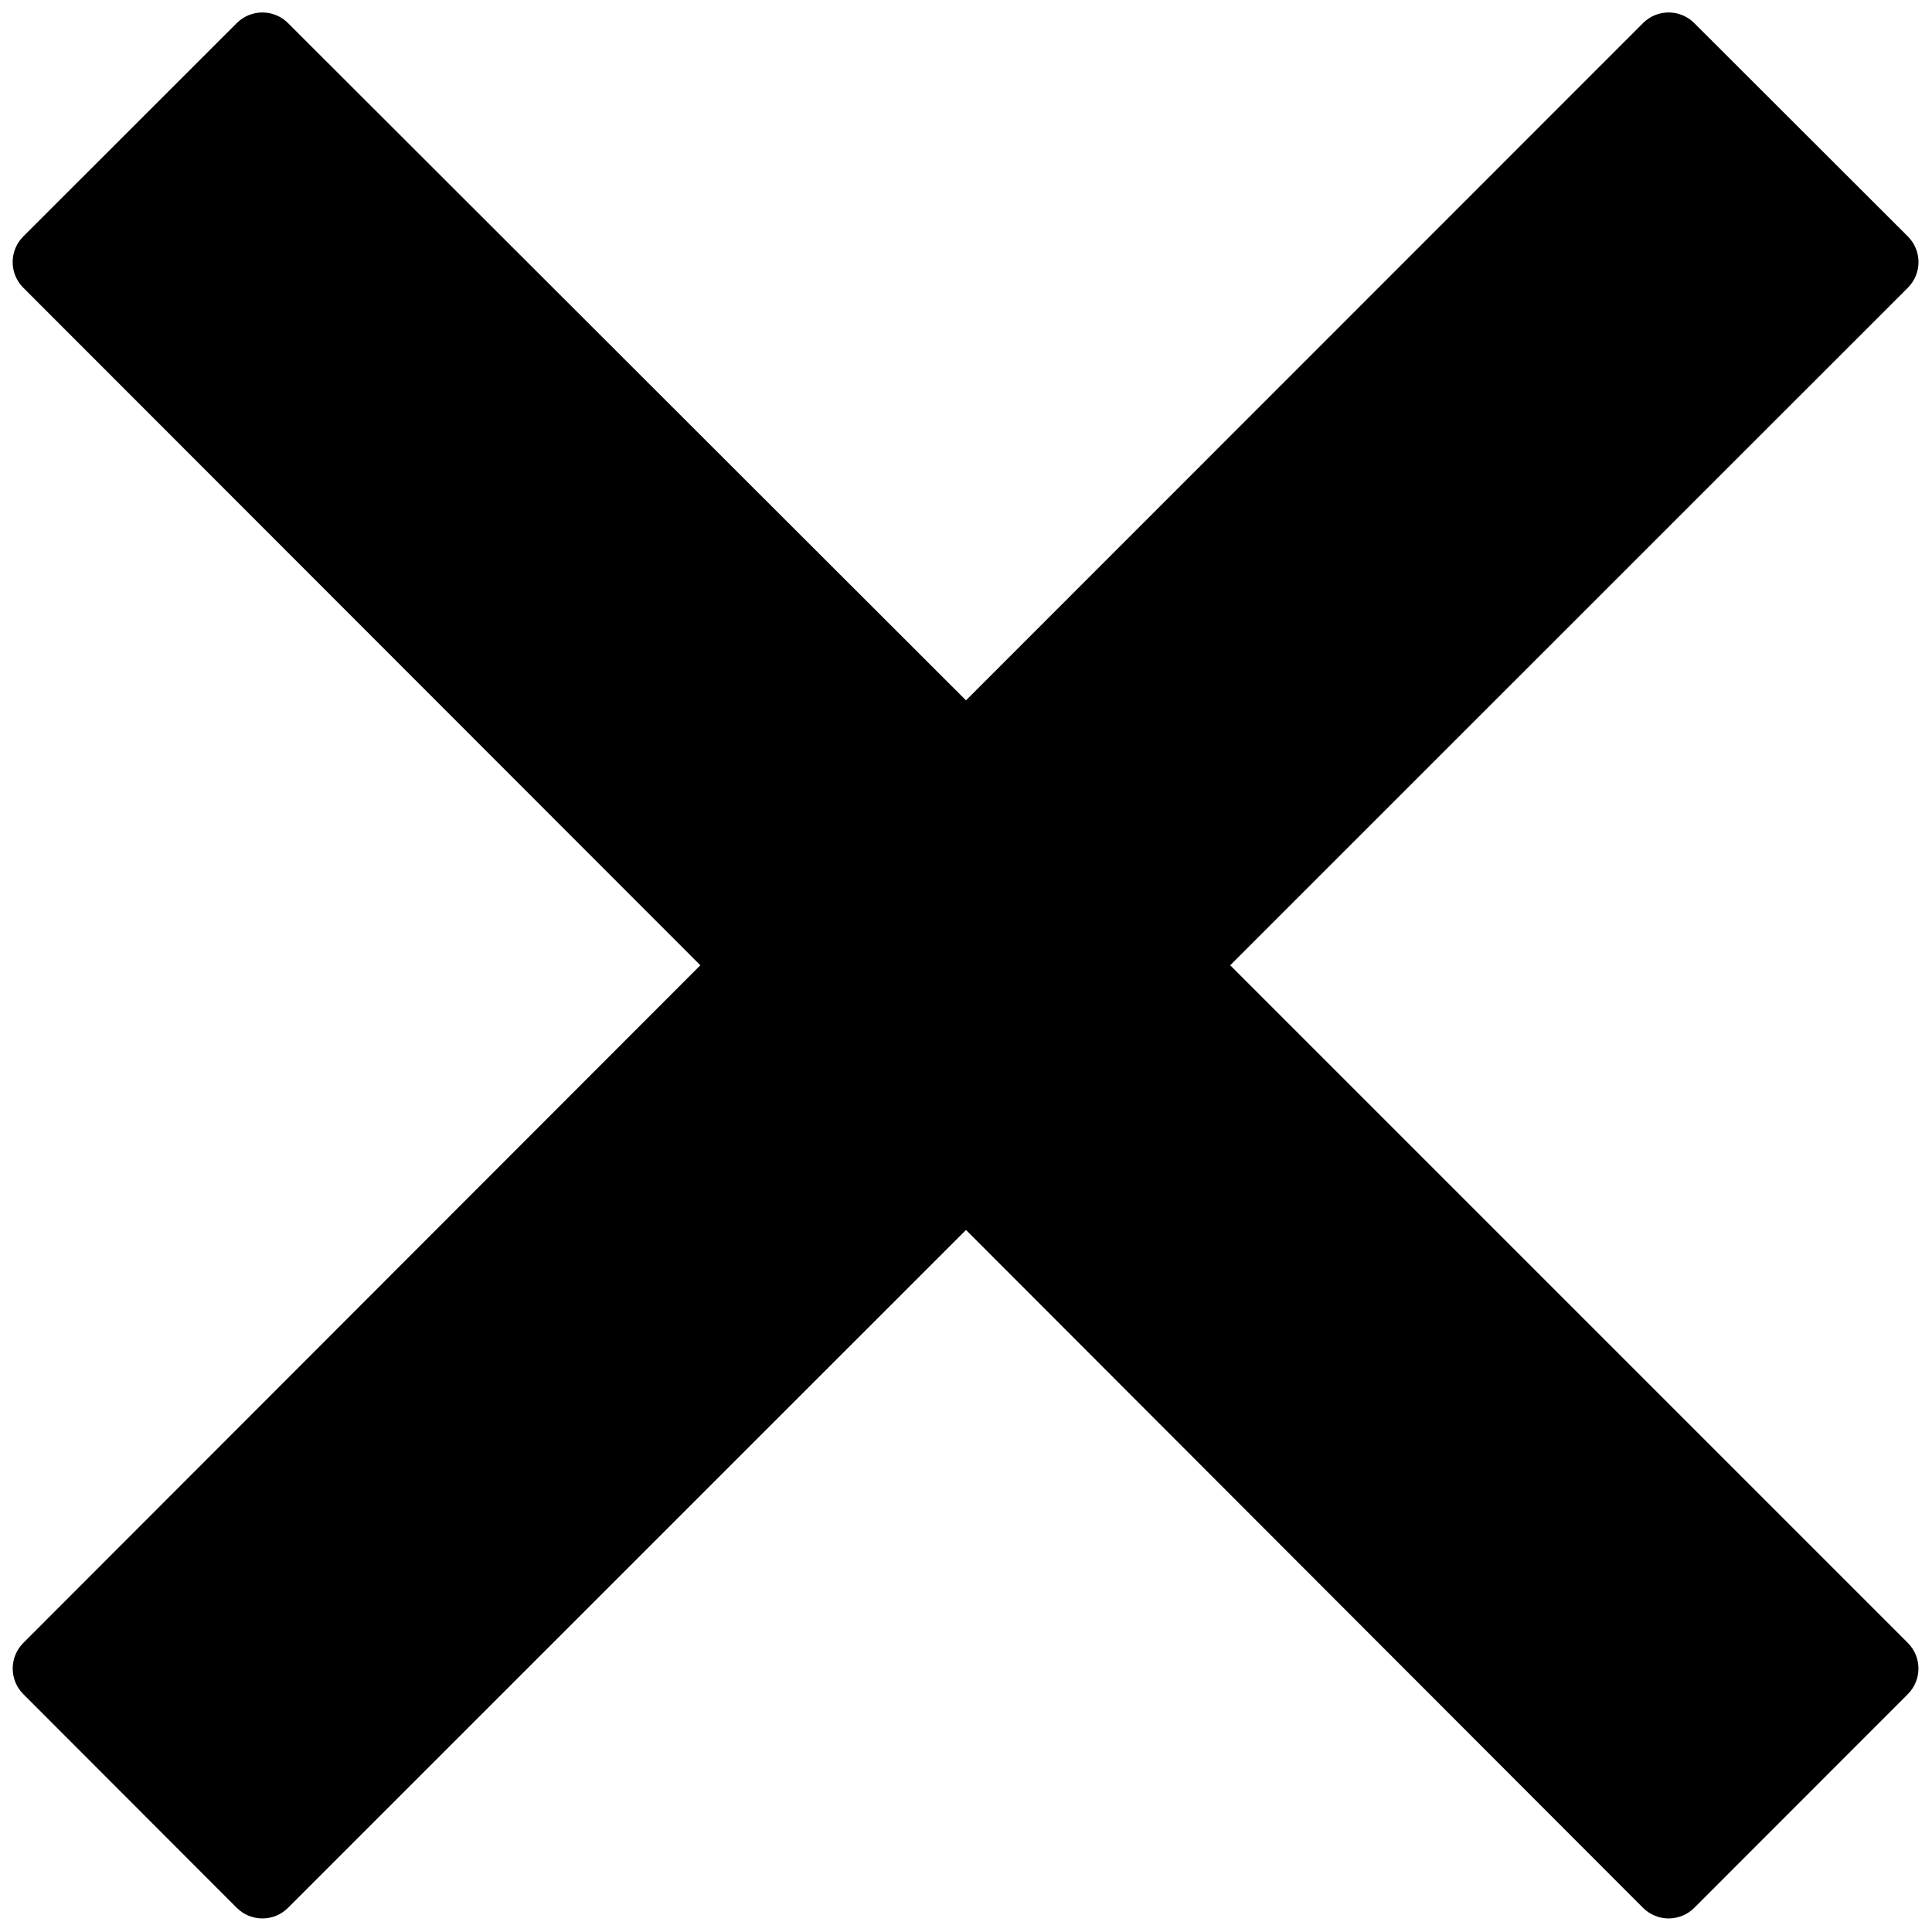
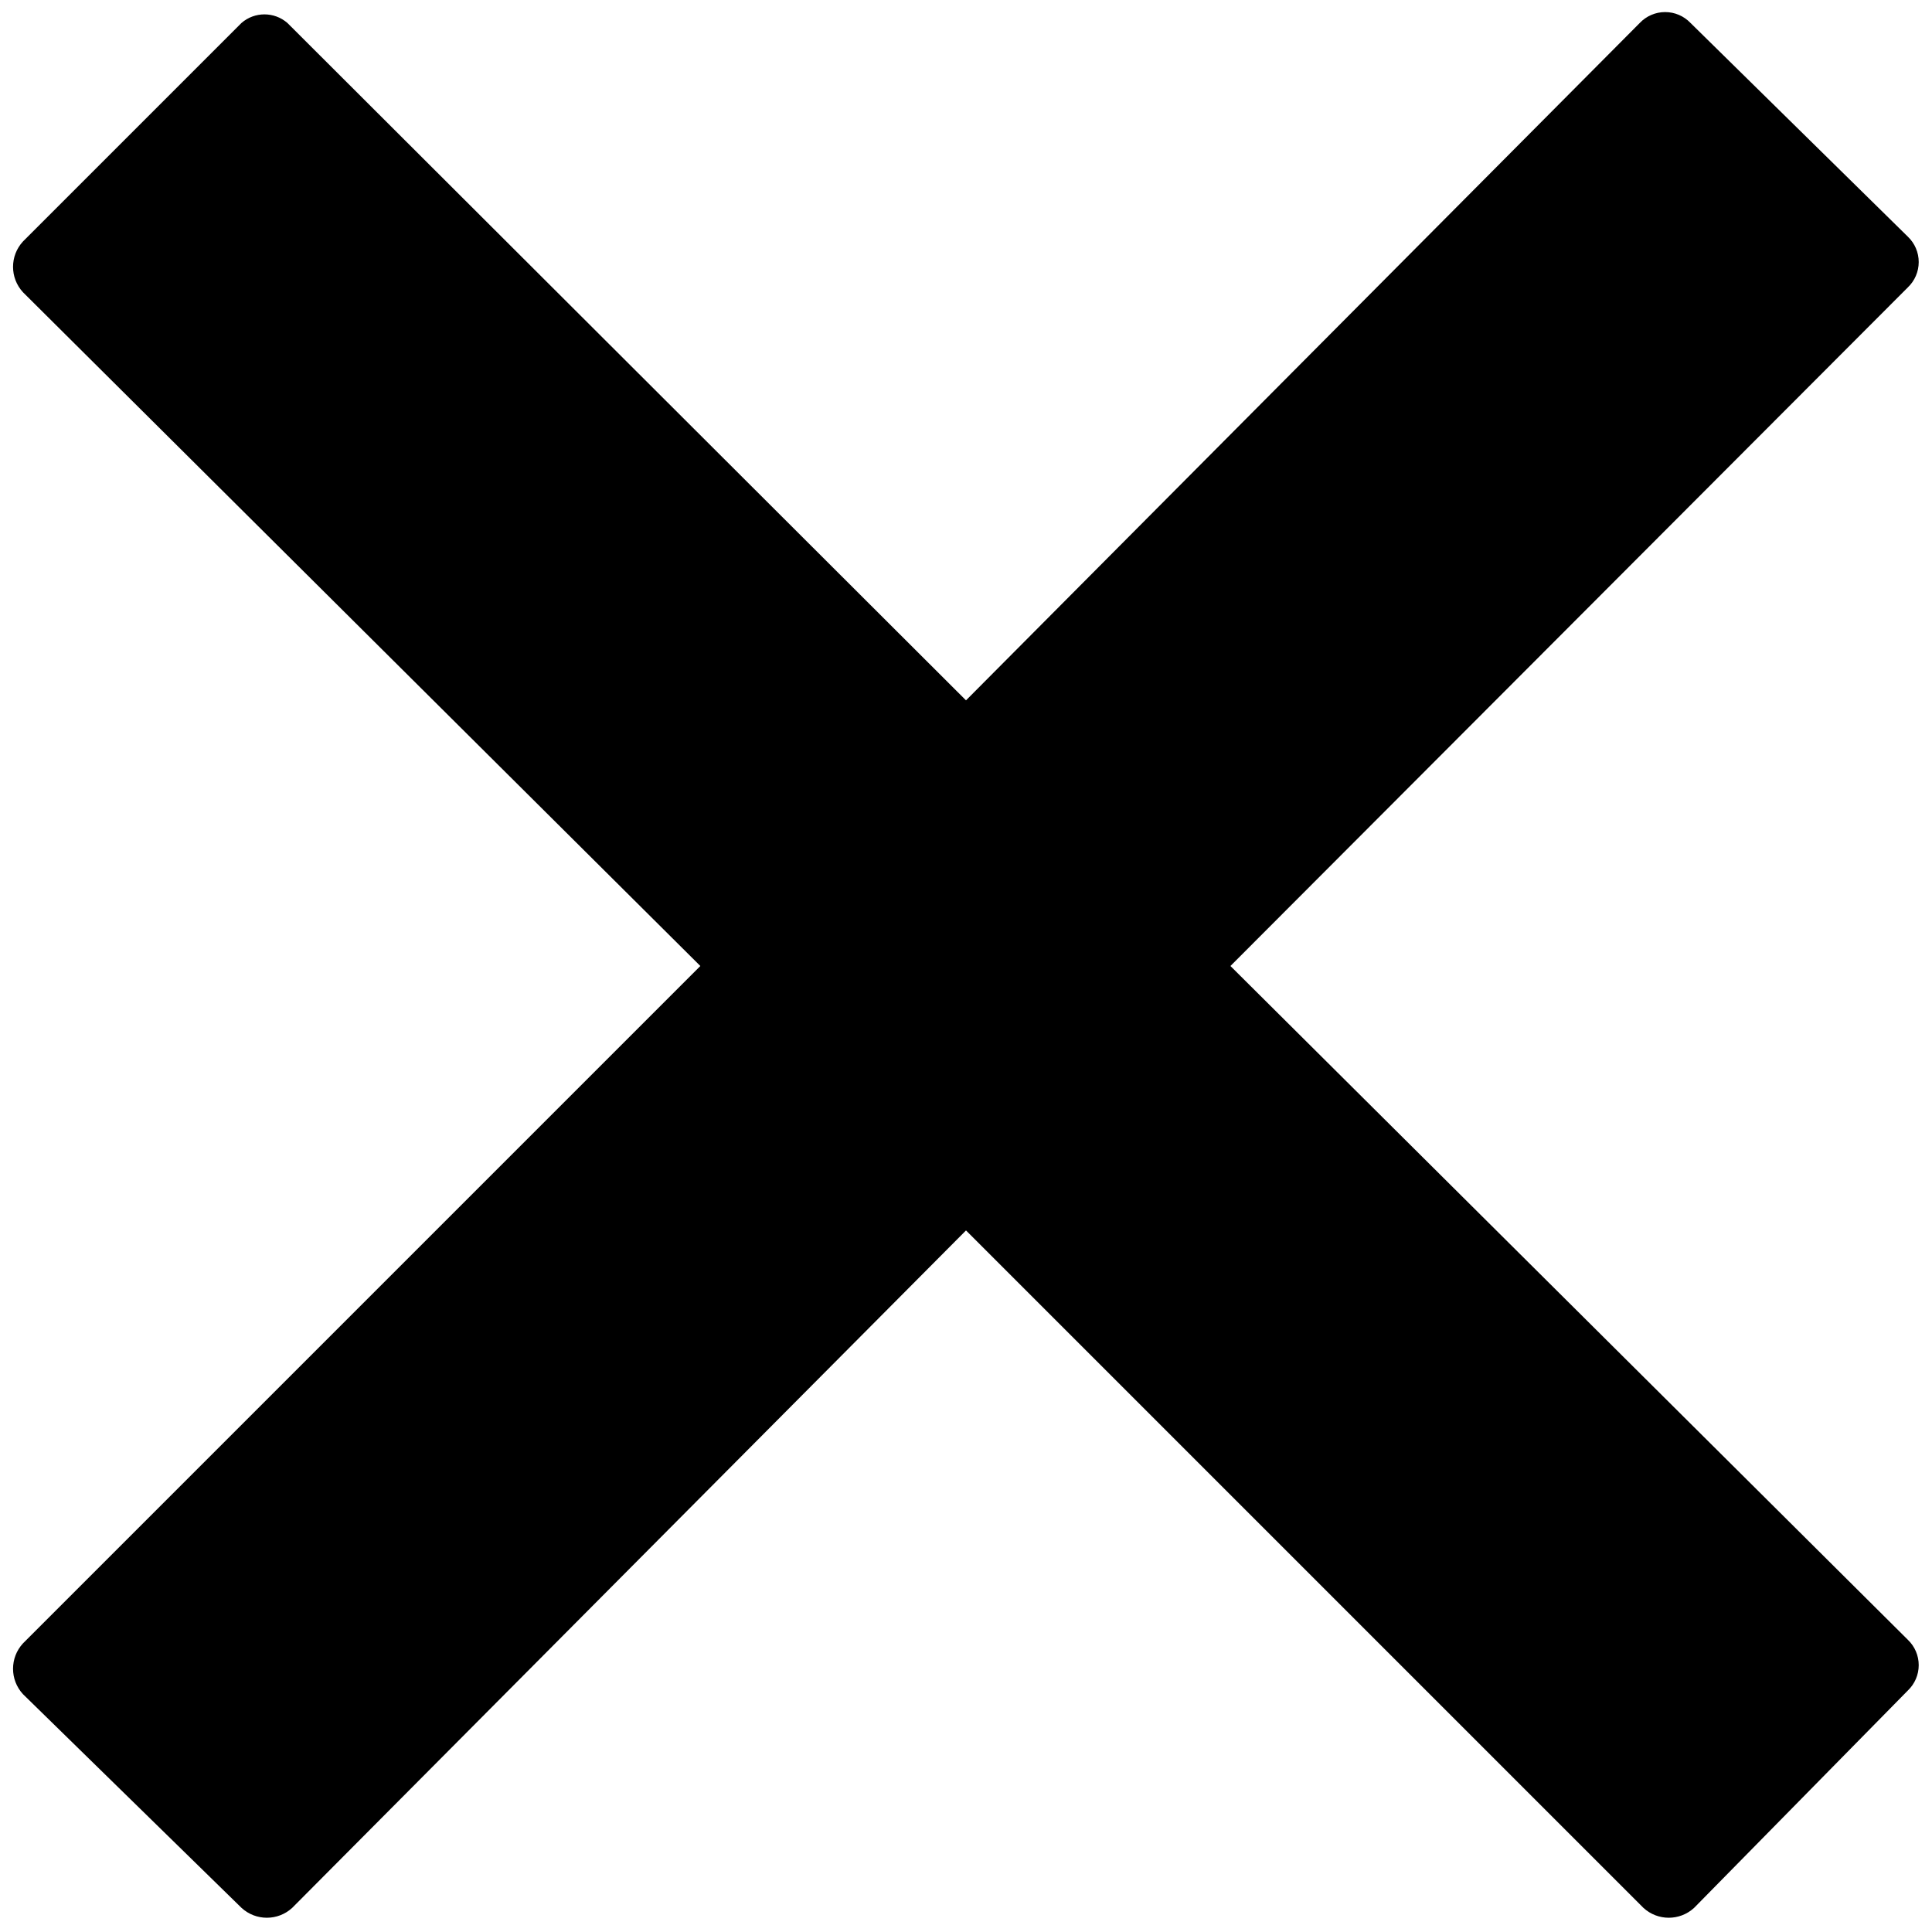
<svg xmlns="http://www.w3.org/2000/svg" viewBox="0 0 16 16">
  <g id="Layer_1" data-name="Layer 1">
    <g id="New_Symbol_37" data-name="New Symbol 37">
-       <path d="M10.188,7.994,15.8,2.383a.3.3,0,0,0,0-.425L14.031.191a.3.3,0,0,0-.424,0L8,5.8,2.385.191a.3.3,0,0,0-.424,0L.193,1.958a.3.3,0,0,0,0,.425L5.8,7.994.193,13.606a.3.3,0,0,0,0,.424L1.961,15.8a.3.3,0,0,0,.424,0L8,10.186,13.607,15.8a.3.3,0,0,0,.424,0L15.8,14.03a.3.3,0,0,0,0-.424Z" />
+       <path d="M10.19,8,15.8,2.38a.29.29,0,0,0,0-.42L14,.19a.29.29,0,0,0-.42,0L8,5.8,2.38.19A.29.29,0,0,0,2,.19L.19,2a.31.31,0,0,0,0,.42L5.8,8,.19,13.61a.31.31,0,0,0,0,.42L2,15.8a.31.31,0,0,0,.42,0L8,10.19l5.61,5.61a.31.31,0,0,0,.42,0L15.8,14a.29.29,0,0,0,0-.42Z" />
    </g>
  </g>
</svg>
